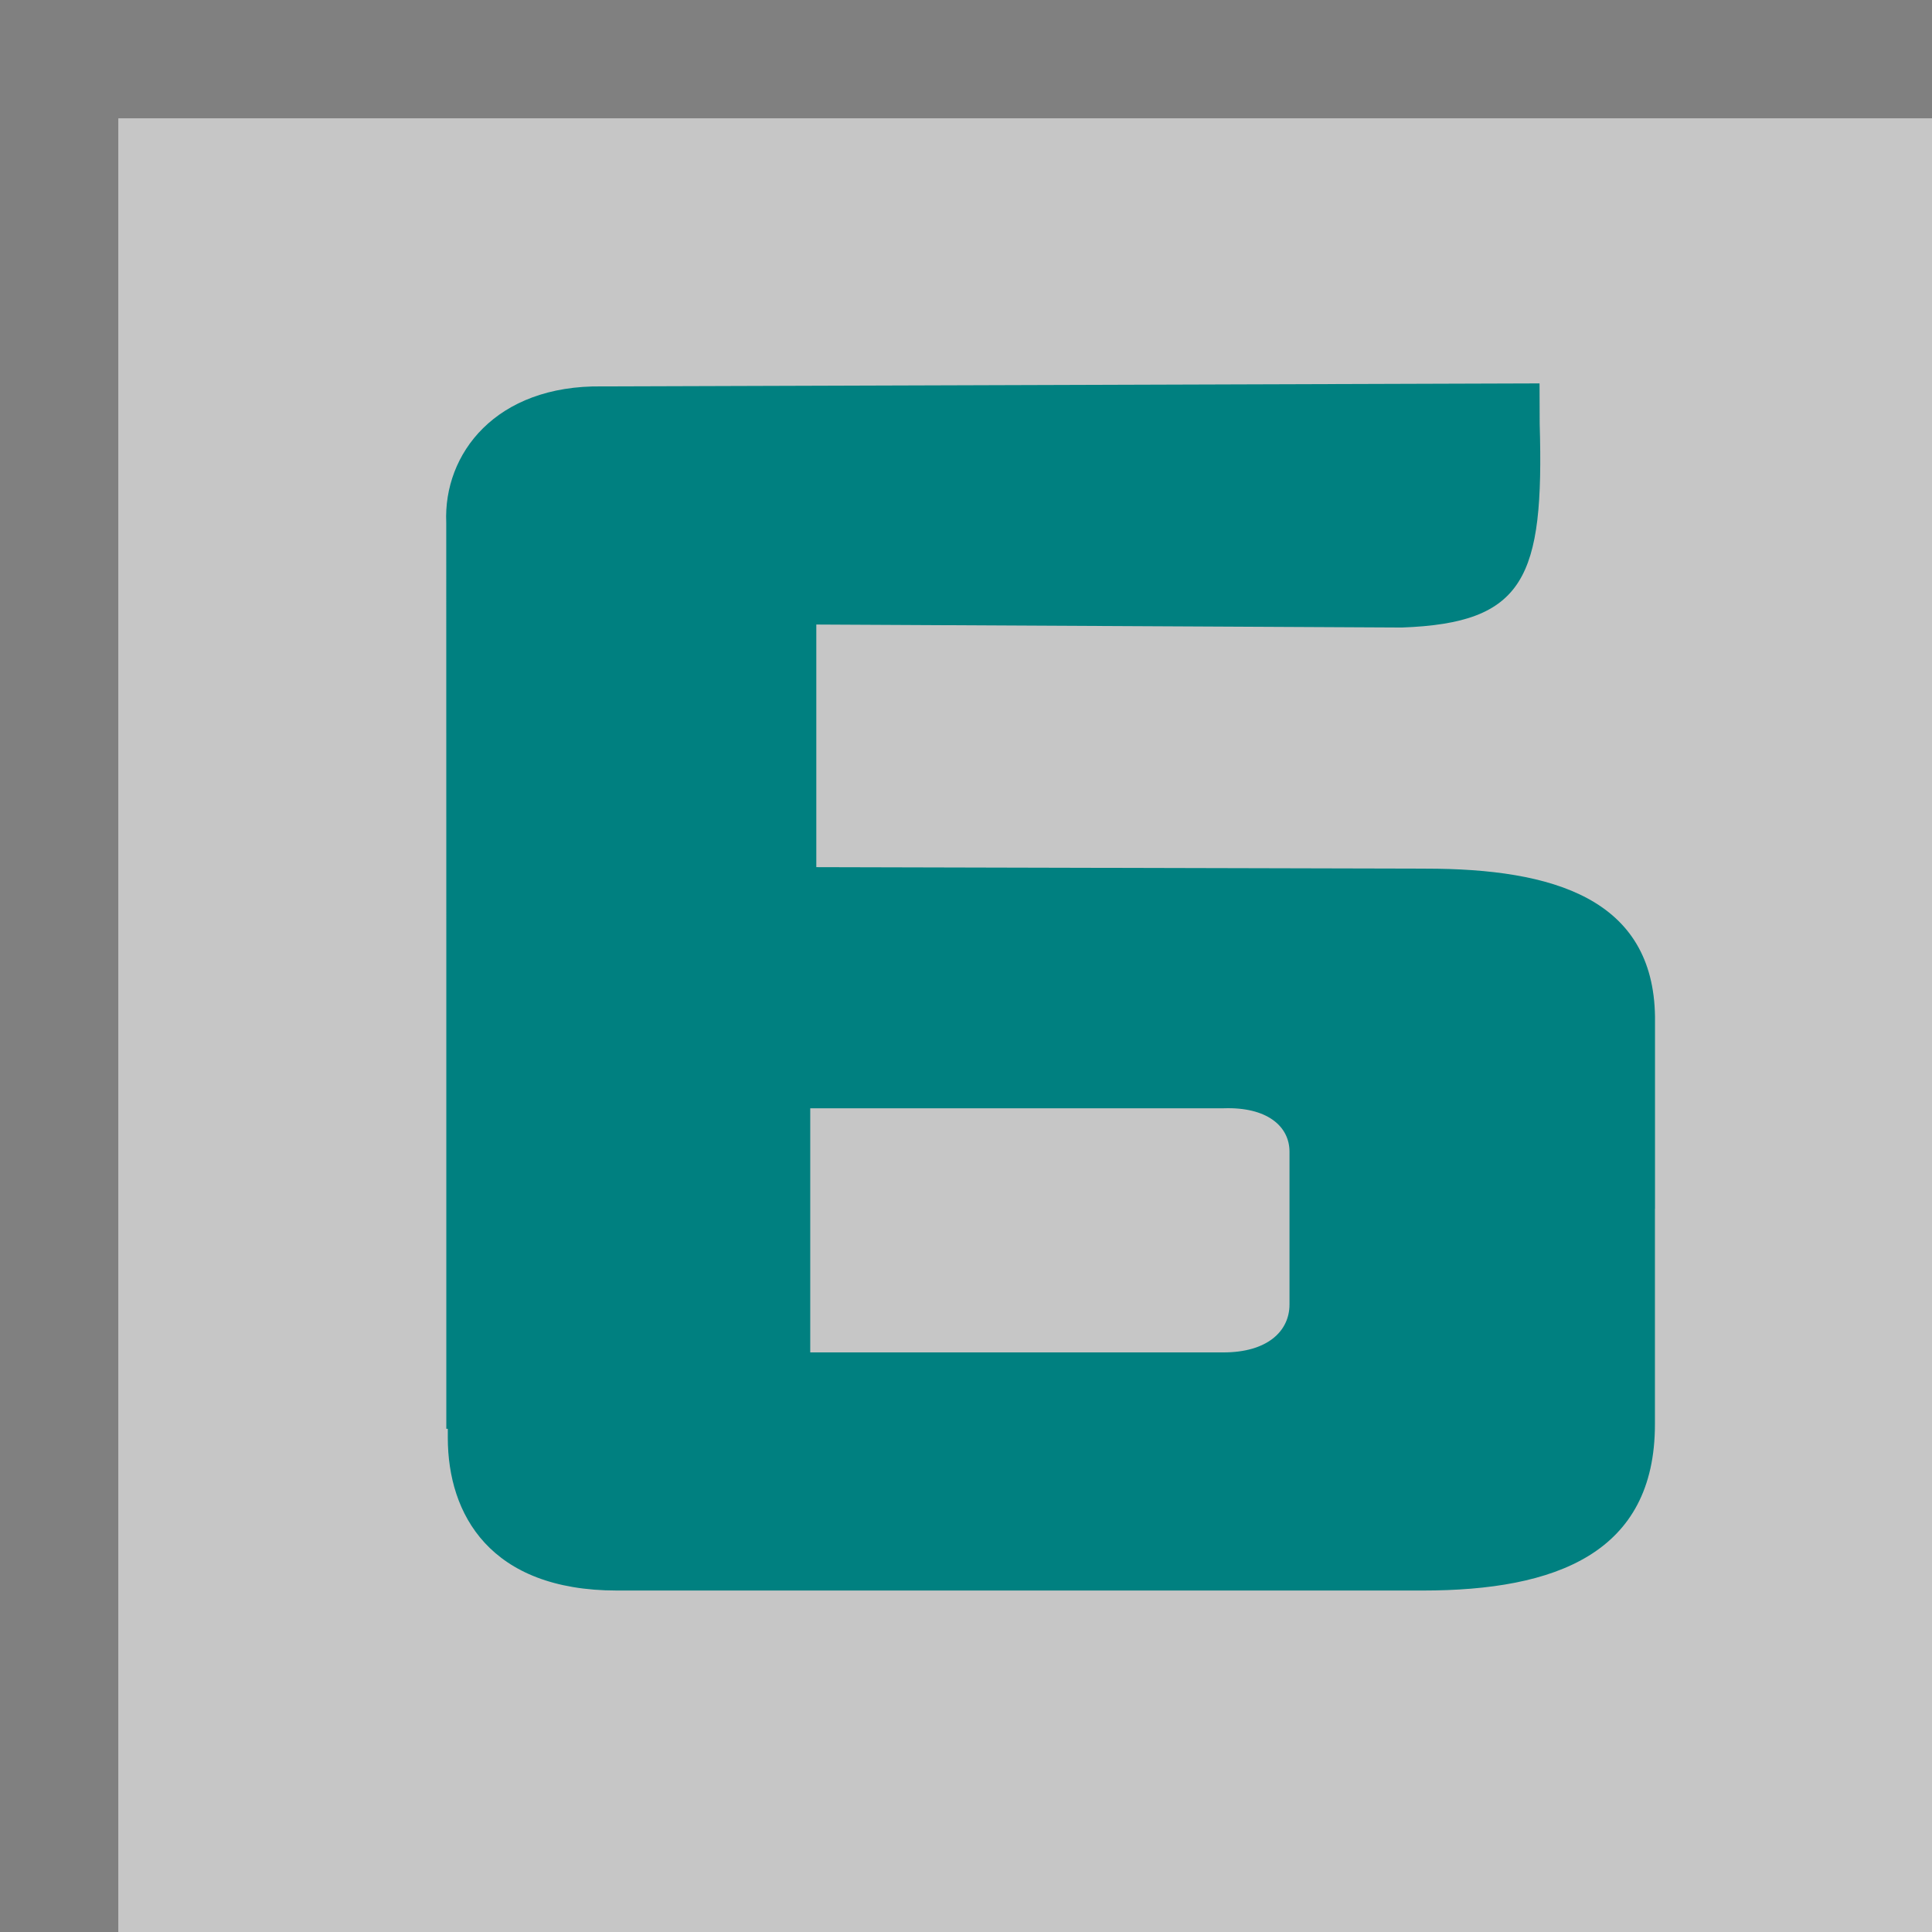
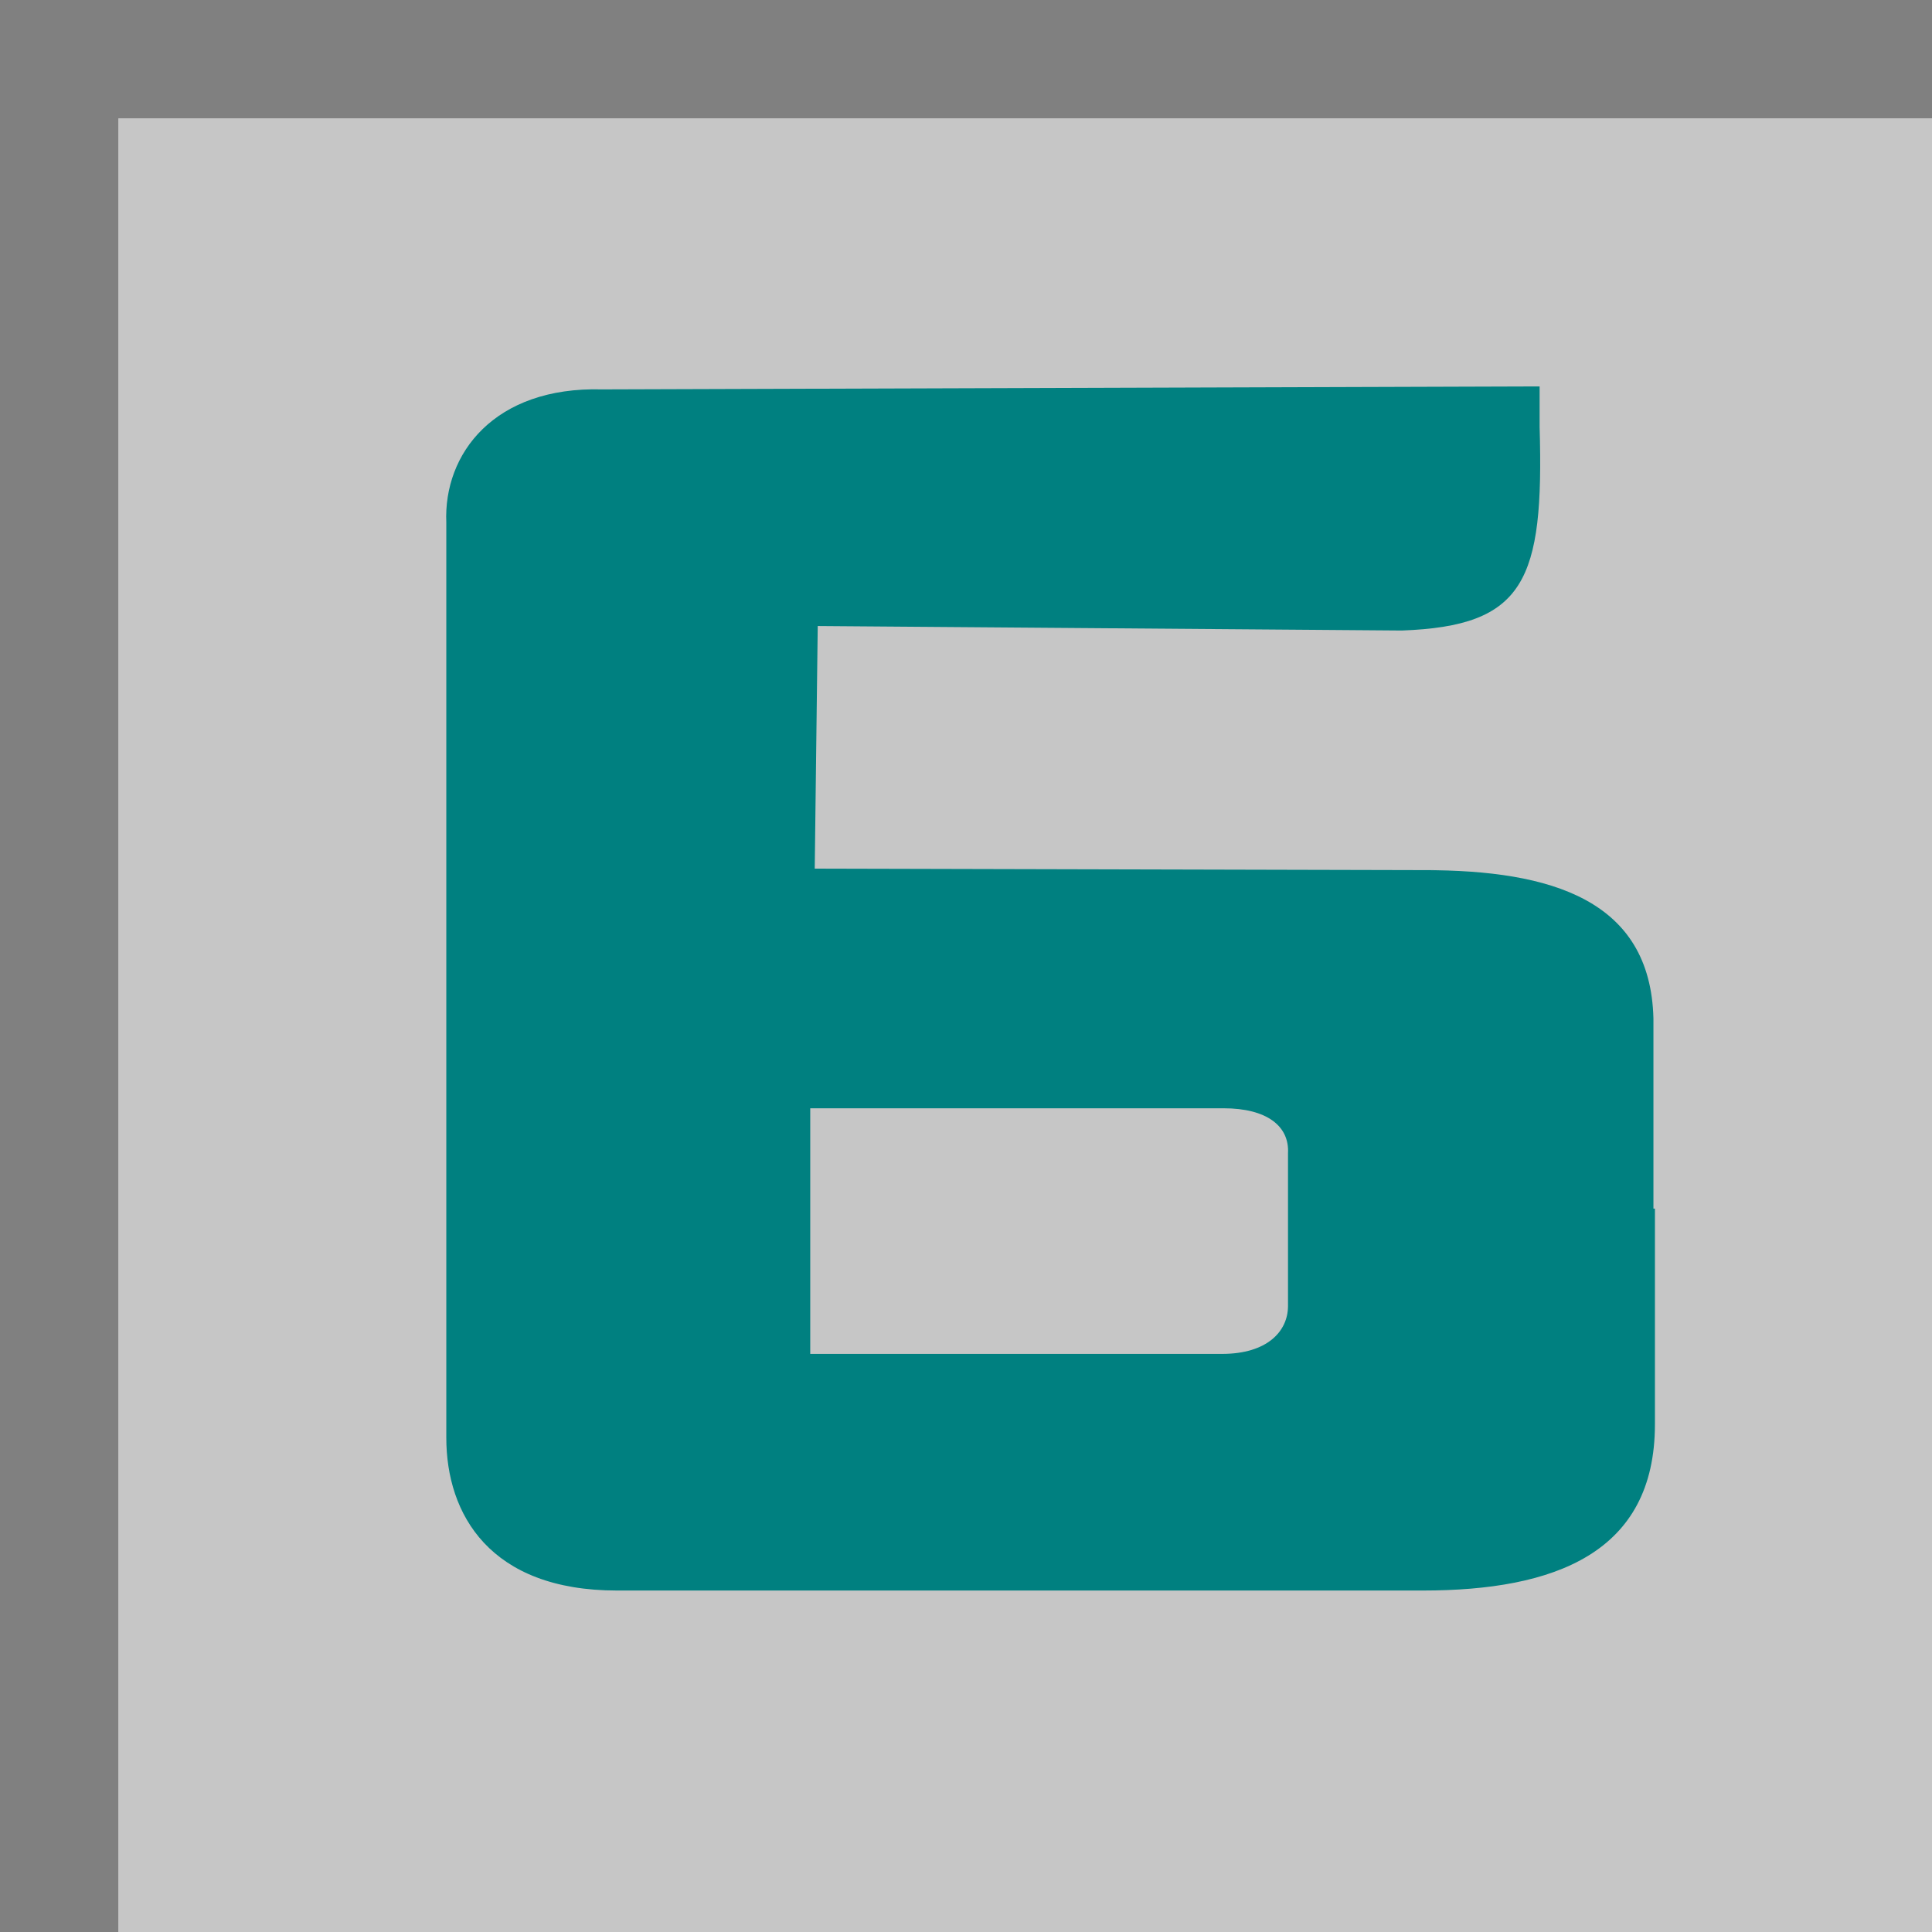
- <svg xmlns="http://www.w3.org/2000/svg" xml:space="preserve" width="25mm" height="25mm" style="shape-rendering:geometricPrecision; text-rendering:geometricPrecision; image-rendering:optimizeQuality; fill-rule:evenodd; clip-rule:evenodd" viewBox="0 0 1.29 1.29">
-   <defs>
-     <style type="text/css">
-    
-     .fil2 {fill:teal}
-     .fil0 {fill:gray}
-     .fil1 {fill:#c6c6c6}
-    
-   </style>
-   </defs>
-   <g id="Layer_x0020_1">
-     <rect class="fil0" width="1.29" height="1.29" />
-     <rect class="fil1" x="0.079" y="0.079" width="1.211" height="1.211" />
-     <path class="fil2" d="M1.105 0.807l0 0.144c0,0.086 -0.066,0.111 -0.155,0.111l-0.538 0c-0.085,0 -0.113,-0.051 -0.113,-0.102l0 -0.006 -0.001 0 0 -0.311 0 0 -4.12744e-005 -0.294c-0.002,-0.046 0.033,-0.092 0.104,-0.091l0.626 -0.002 9.28675e-005 0.027c0.003,0.103 -0.01,0.133 -0.092,0.136l-0.391 -0.002 -0 0.162 0.407 0.001c0.085,0 0.152,0.02 0.153,0.099 0,0.032 0,0.098 0,0.128zm-0.564 0.096l0.002 0 0.274 0c0.029,0 0.044,-0.014 0.044,-0.032l0 -0.102c0,-0.017 -0.015,-0.03 -0.044,-0.029l-0.276 0 0 0.163z" />
-   </g>
+ <svg xmlns="http://www.w3.org/2000/svg" xml:space="preserve" width="25mm" height="25mm" style="shape-rendering:geometricPrecision;text-rendering:geometricPrecision;image-rendering:optimizeQuality;fill-rule:evenodd;clip-rule:evenodd" viewBox="0 0 1.29 1.29">
+   <path style="fill:gray" d="M0 0h1.29v1.29H0z" />
+   <path style="fill:#c6c6c6" d="M.079.079H1.29V1.29H.079z" />
+   <path d="M1.105.807v.144c0 .086-.067.111-.155.111H.412c-.085 0-.114-.051-.114-.102V.349C.296.303.33.258.402.26l.626-.002v.027c.003.103-.01.133-.092.136L.546.418.544.58l.407.001c.085 0 .151.02.153.099v.127zM.54.904h.276c.03 0 .044-.015.044-.032V.77C.861.752.846.74.817.74H.541v.164z" style="fill:teal" />
</svg>
